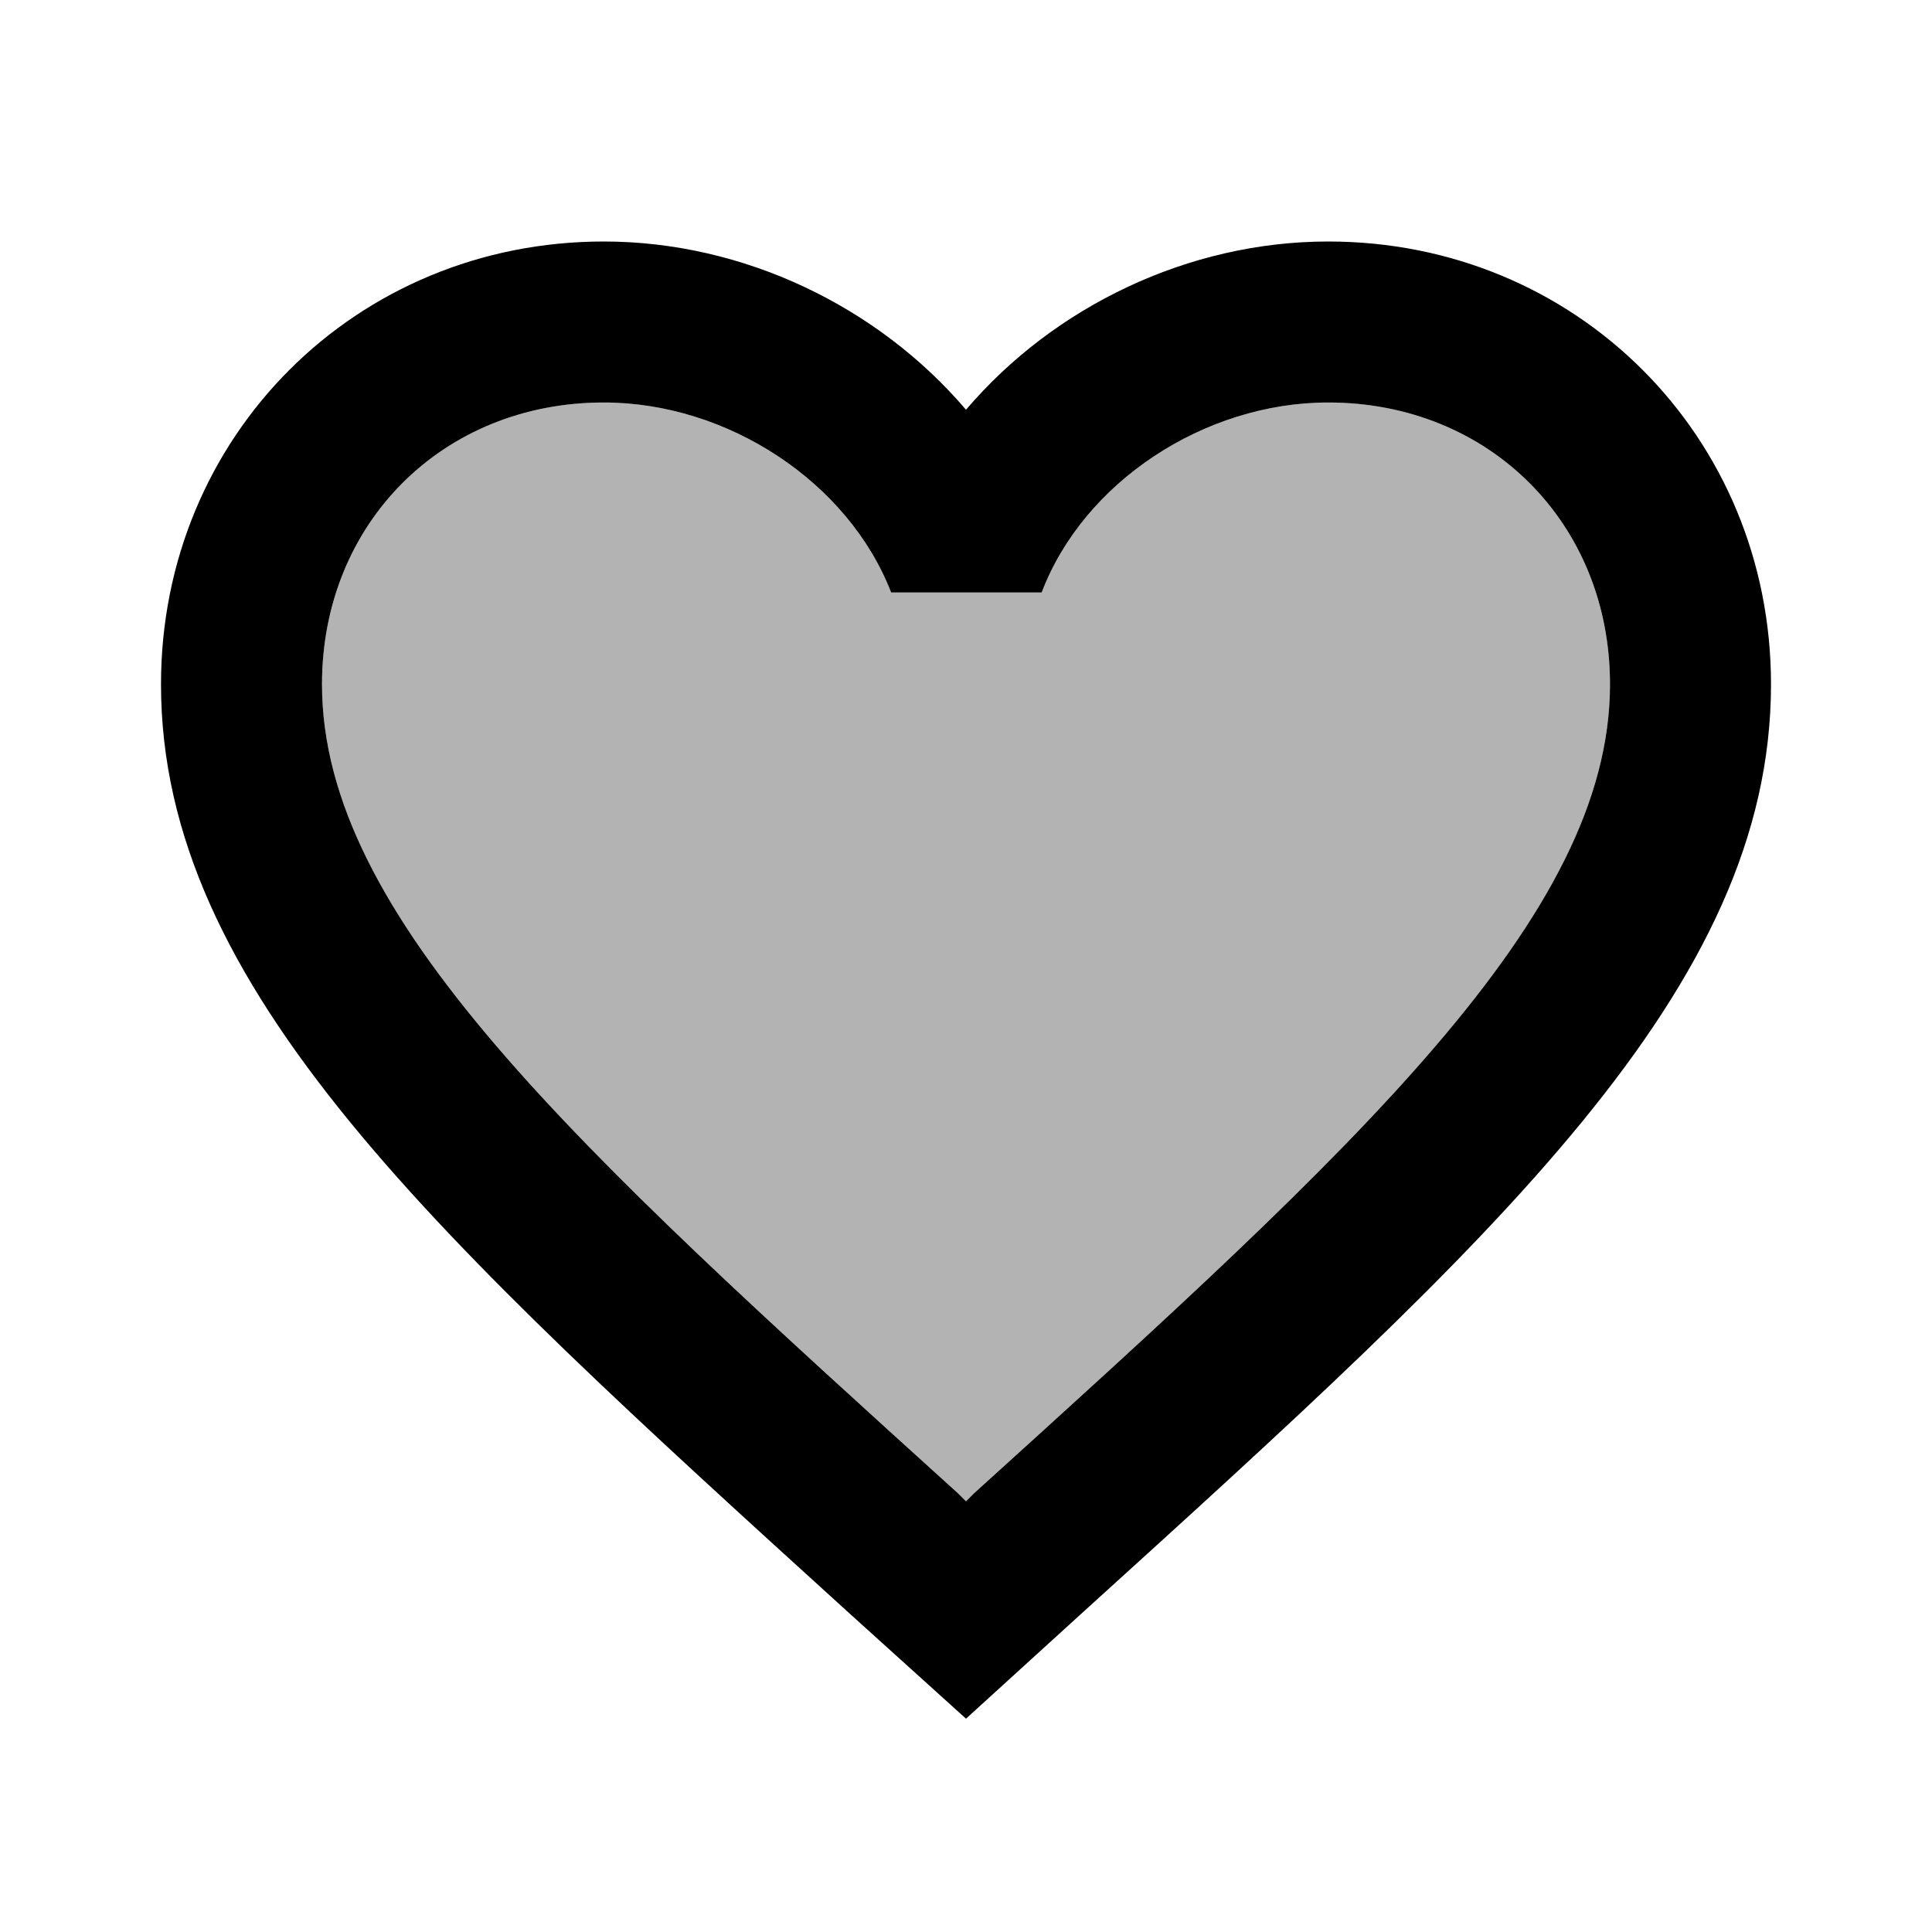
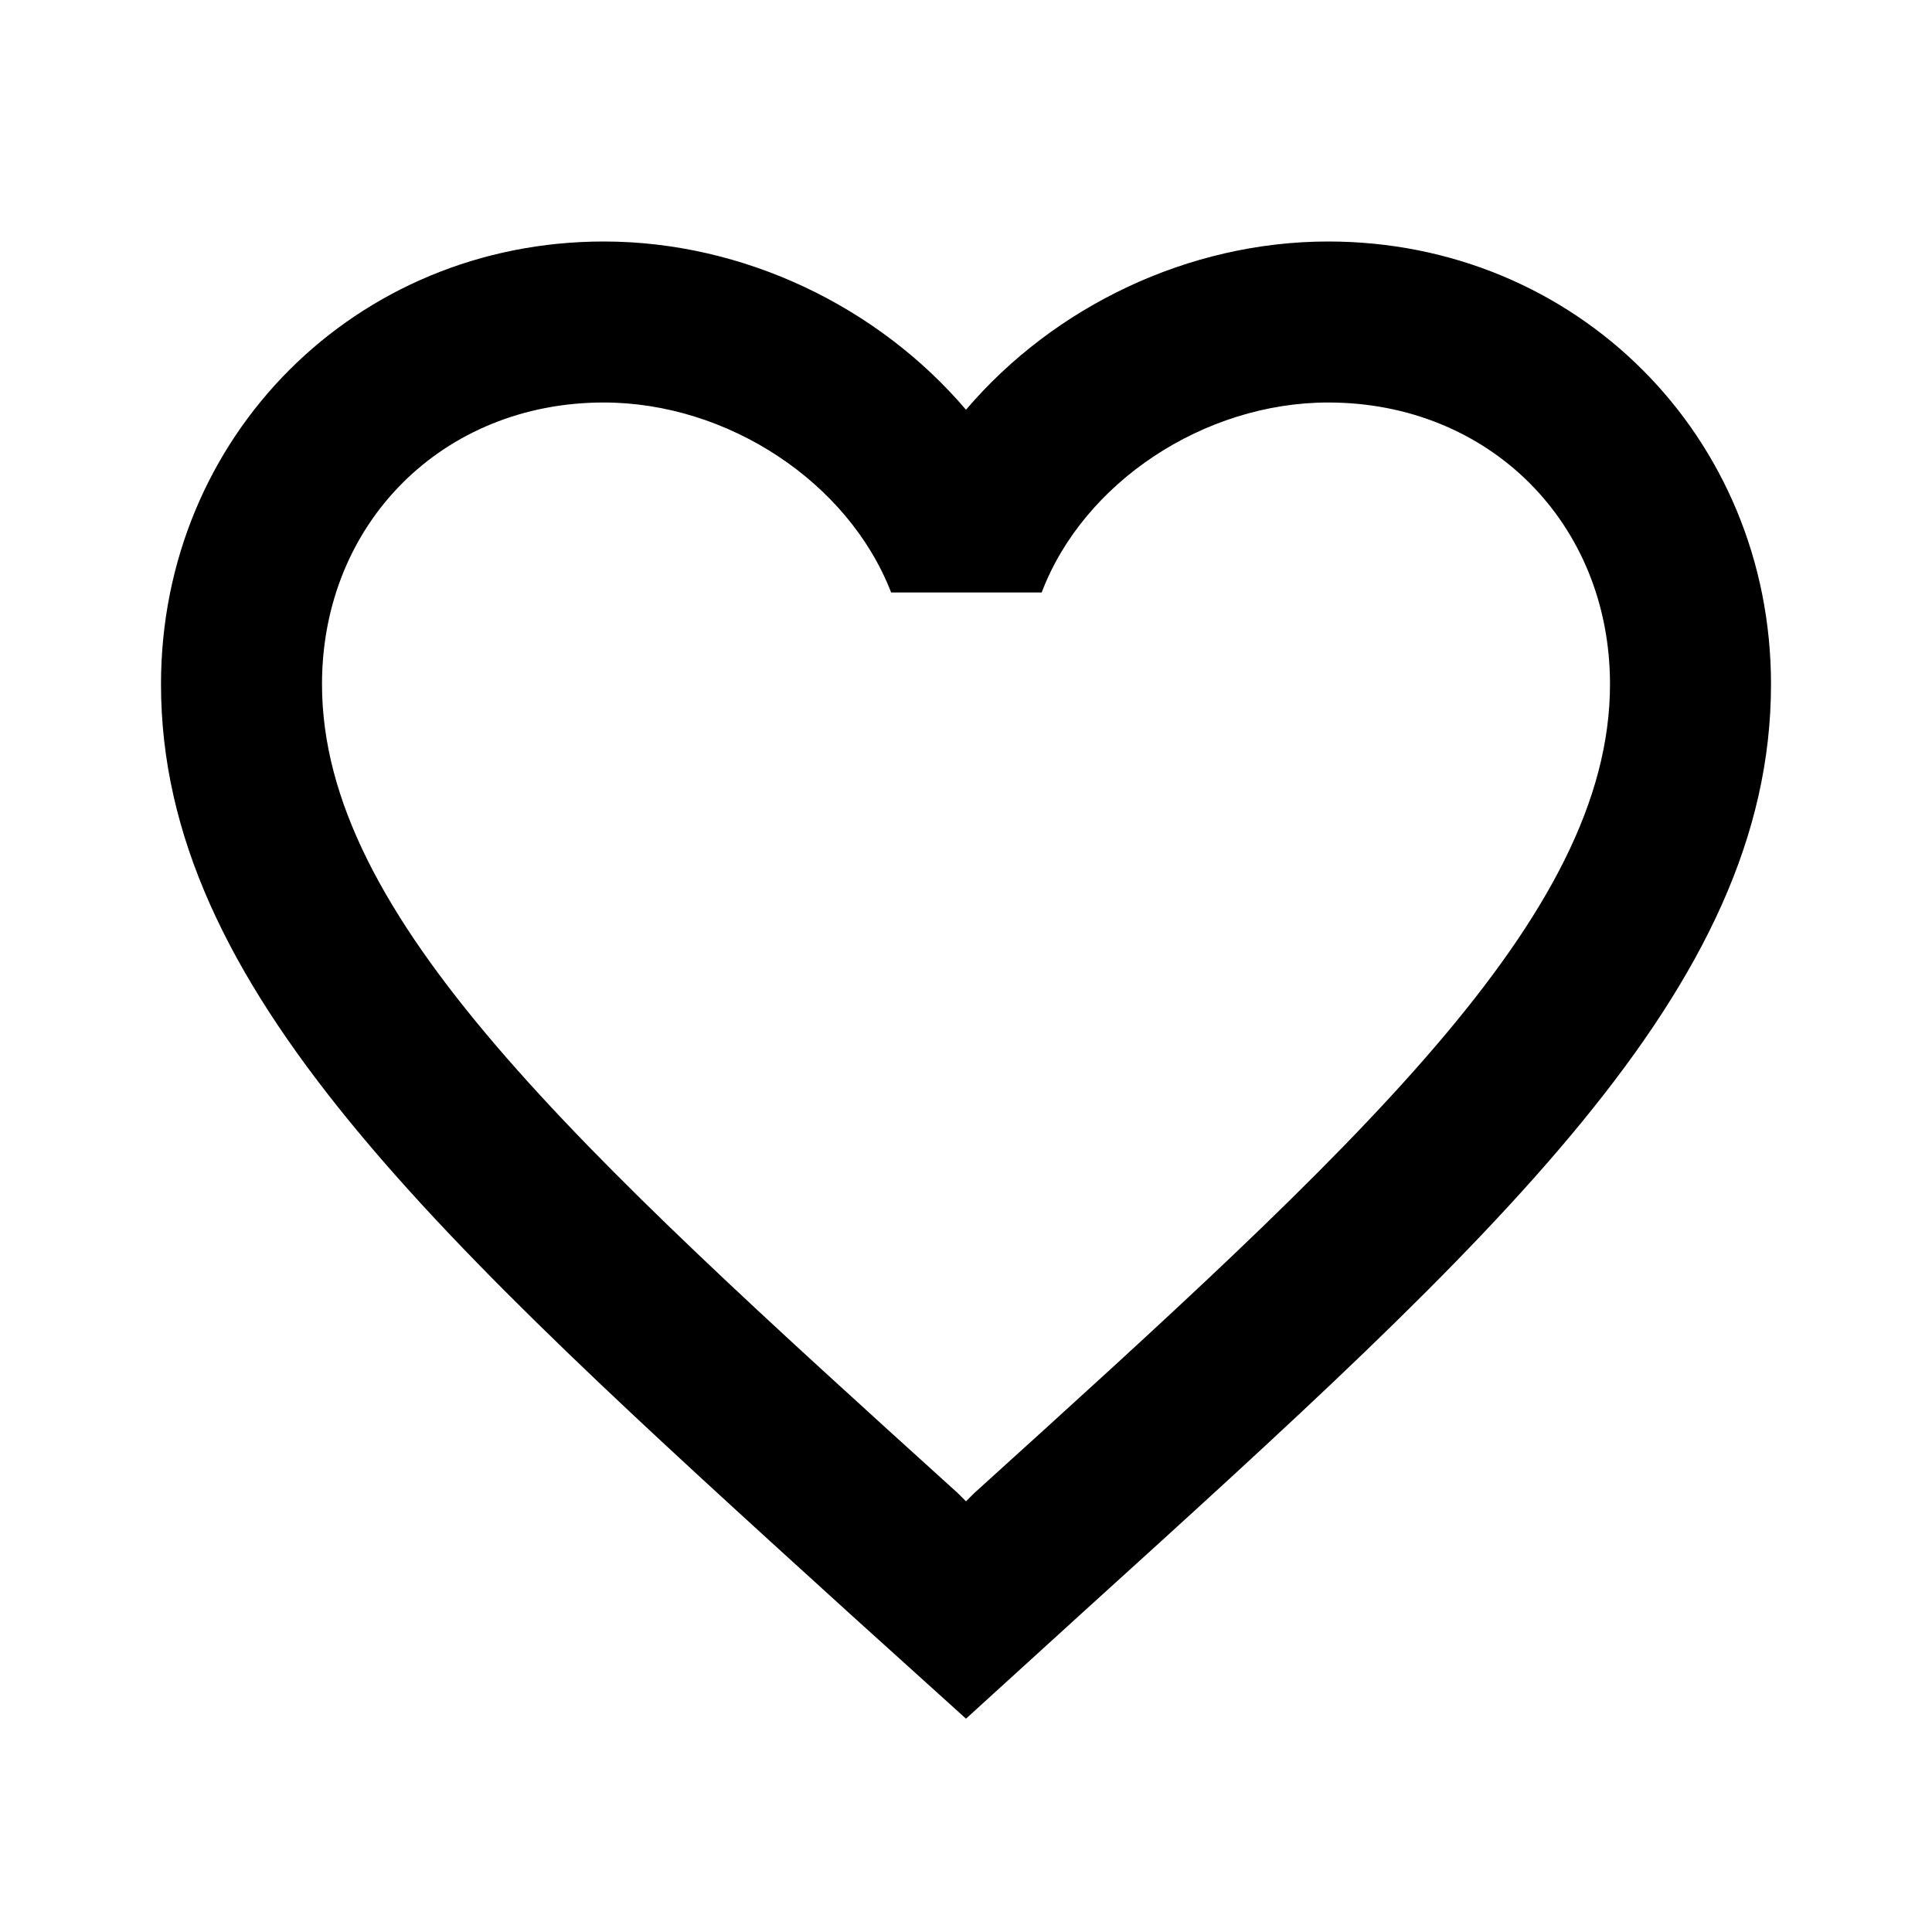
<svg xmlns="http://www.w3.org/2000/svg" width="24" height="24" viewBox="0 0 24 24">
  <path fill="none" d="M0 0h24v24H0V0z" />
-   <path opacity=".3" d="M16.5 5c-1.54 0-3.04.99-3.56 2.36h-1.87C10.54 5.99 9.04 5 7.5 5 5.5 5 4 6.5 4 8.5c0 2.89 3.14 5.74 7.9 10.05l.1.1.1-.1C16.86 14.24 20 11.39 20 8.5c0-2-1.5-3.5-3.5-3.5z" />
+   <path opacity="0" d="M16.5 5c-1.54 0-3.04.99-3.56 2.36h-1.87C10.54 5.99 9.04 5 7.5 5 5.5 5 4 6.5 4 8.5c0 2.89 3.14 5.74 7.9 10.05l.1.1.1-.1C16.86 14.24 20 11.39 20 8.5c0-2-1.5-3.5-3.5-3.5z" />
  <path d="M16.5 3c-1.74 0-3.41.81-4.5 2.09C10.91 3.81 9.24 3 7.5 3 4.42 3 2 5.42 2 8.5c0 3.78 3.4 6.86 8.55 11.54L12 21.35l1.45-1.32C18.6 15.36 22 12.28 22 8.5 22 5.42 19.58 3 16.5 3zm-4.4 15.55l-.1.1-.1-.1C7.14 14.24 4 11.39 4 8.5 4 6.5 5.5 5 7.5 5c1.54 0 3.04.99 3.57 2.36h1.87C13.46 5.99 14.96 5 16.5 5c2 0 3.5 1.5 3.5 3.5 0 2.89-3.14 5.74-7.9 10.05z" />
</svg>
